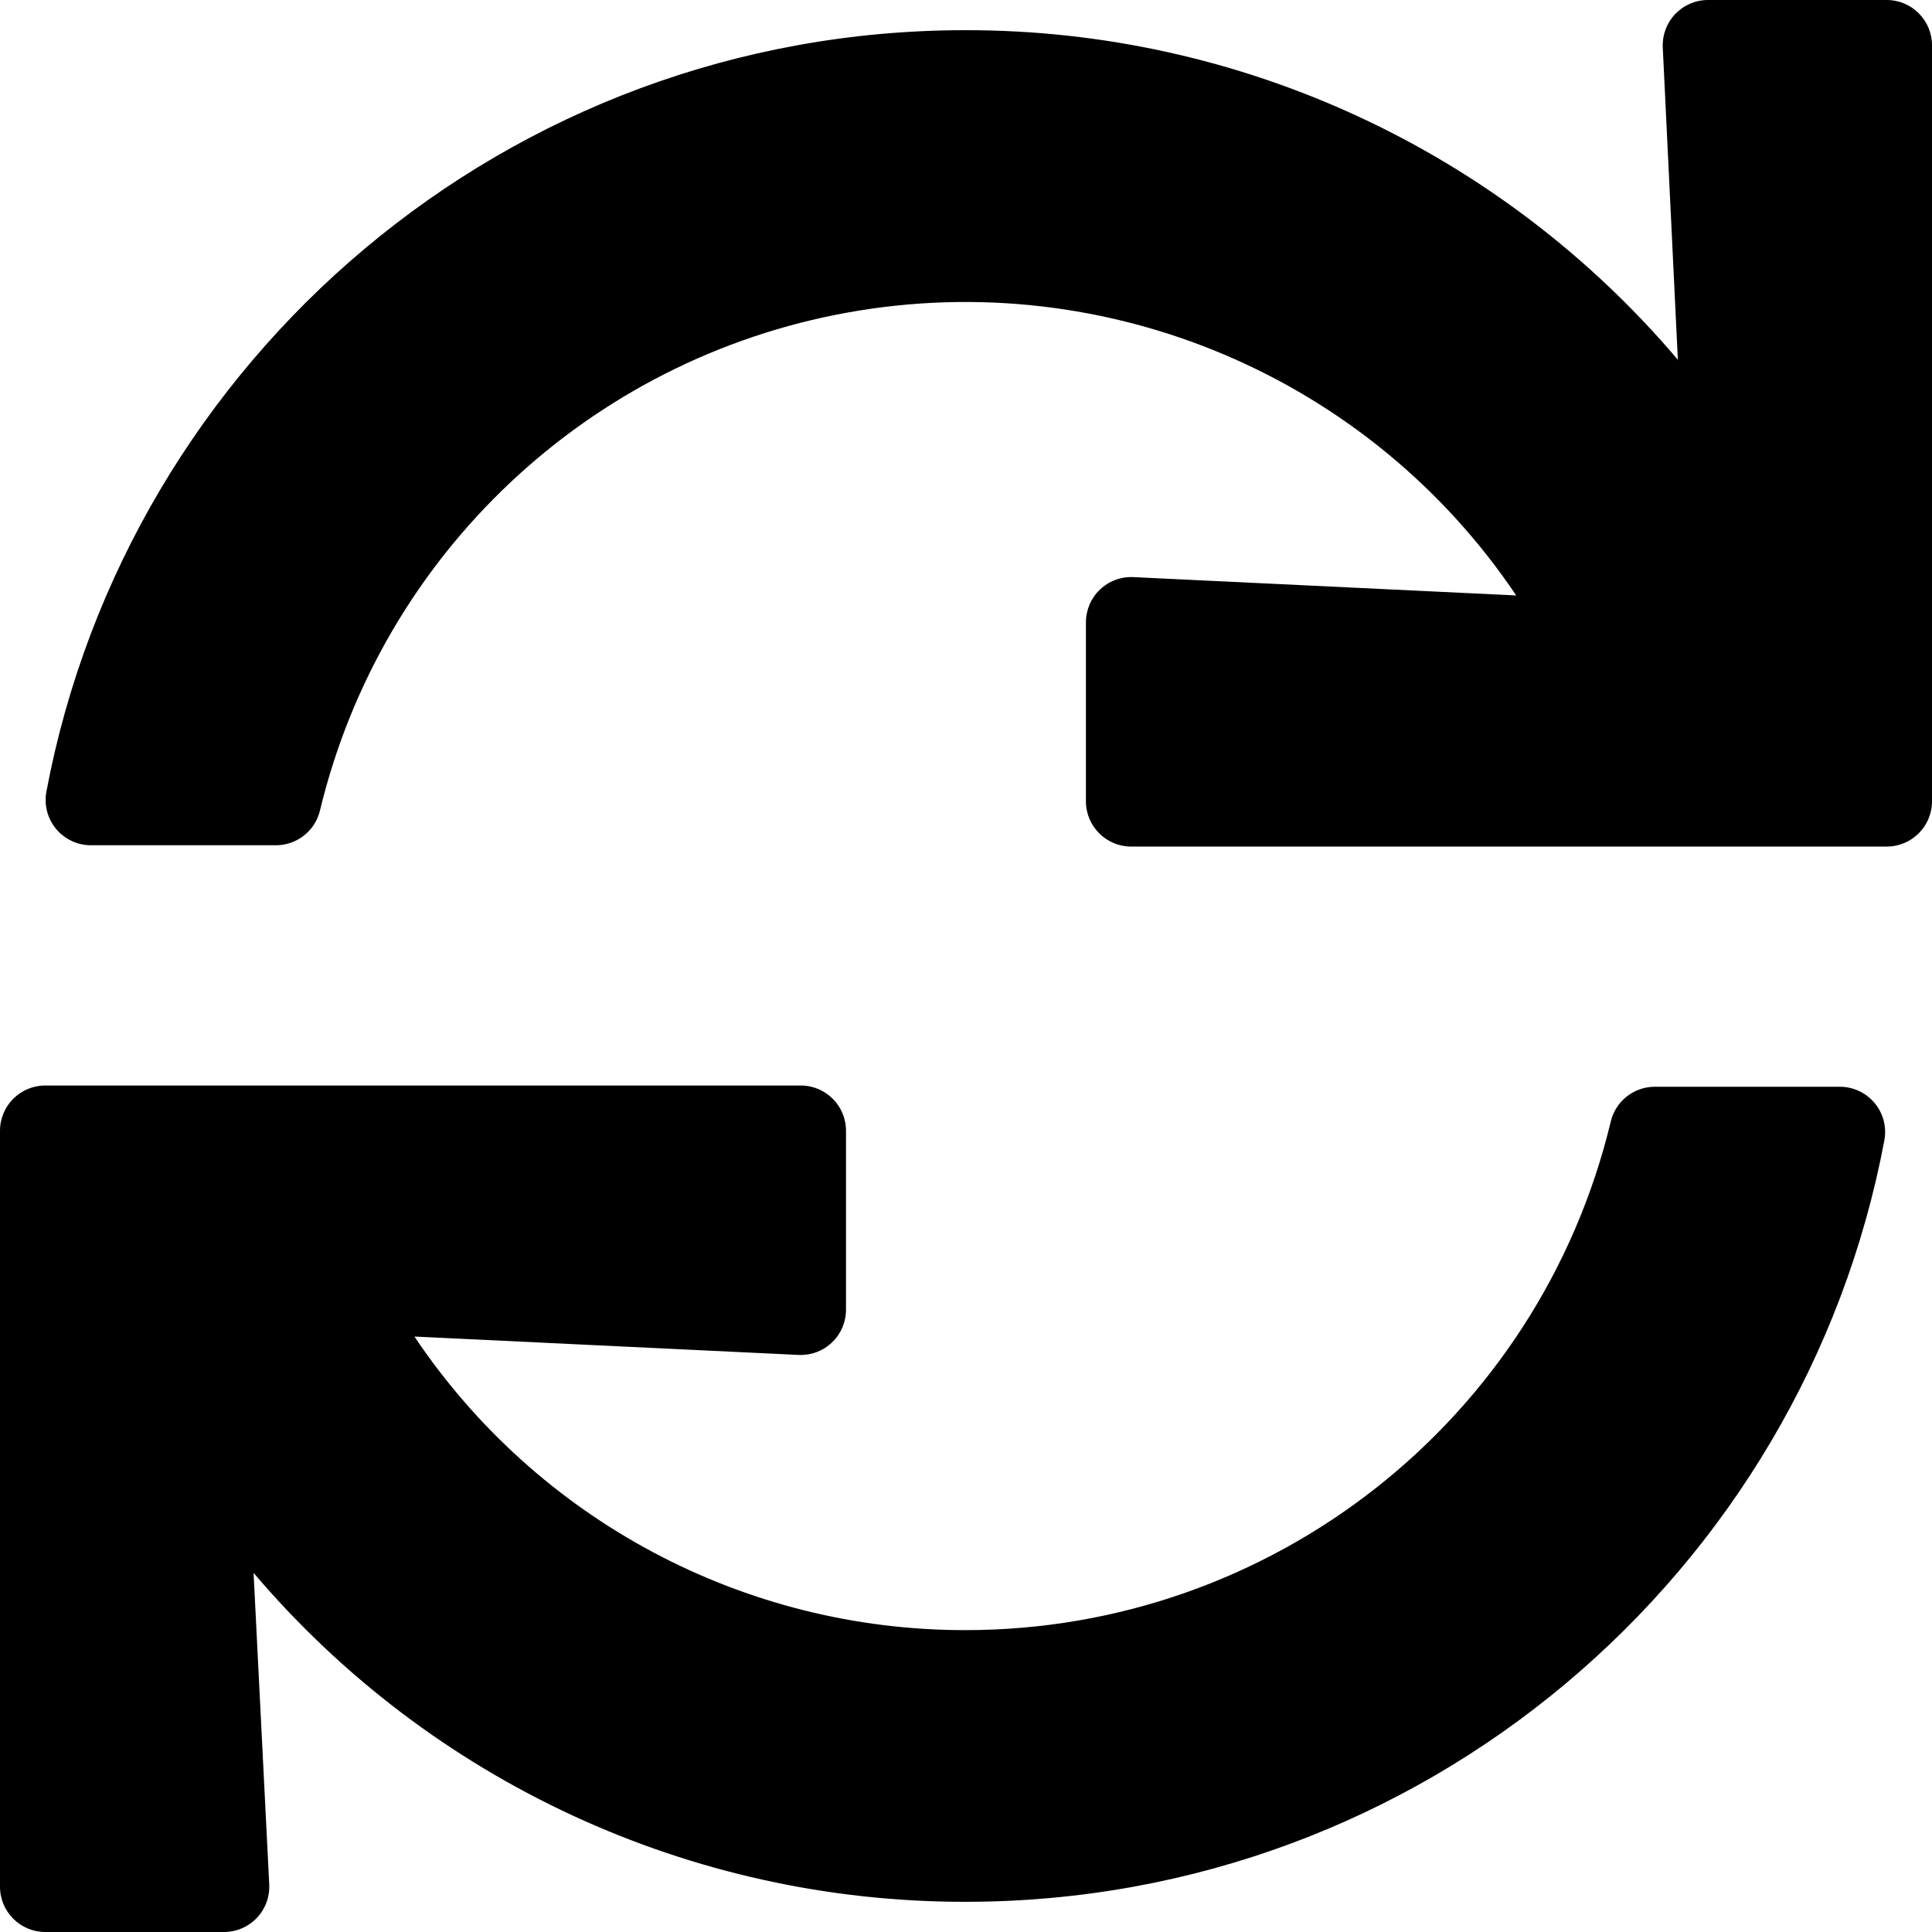
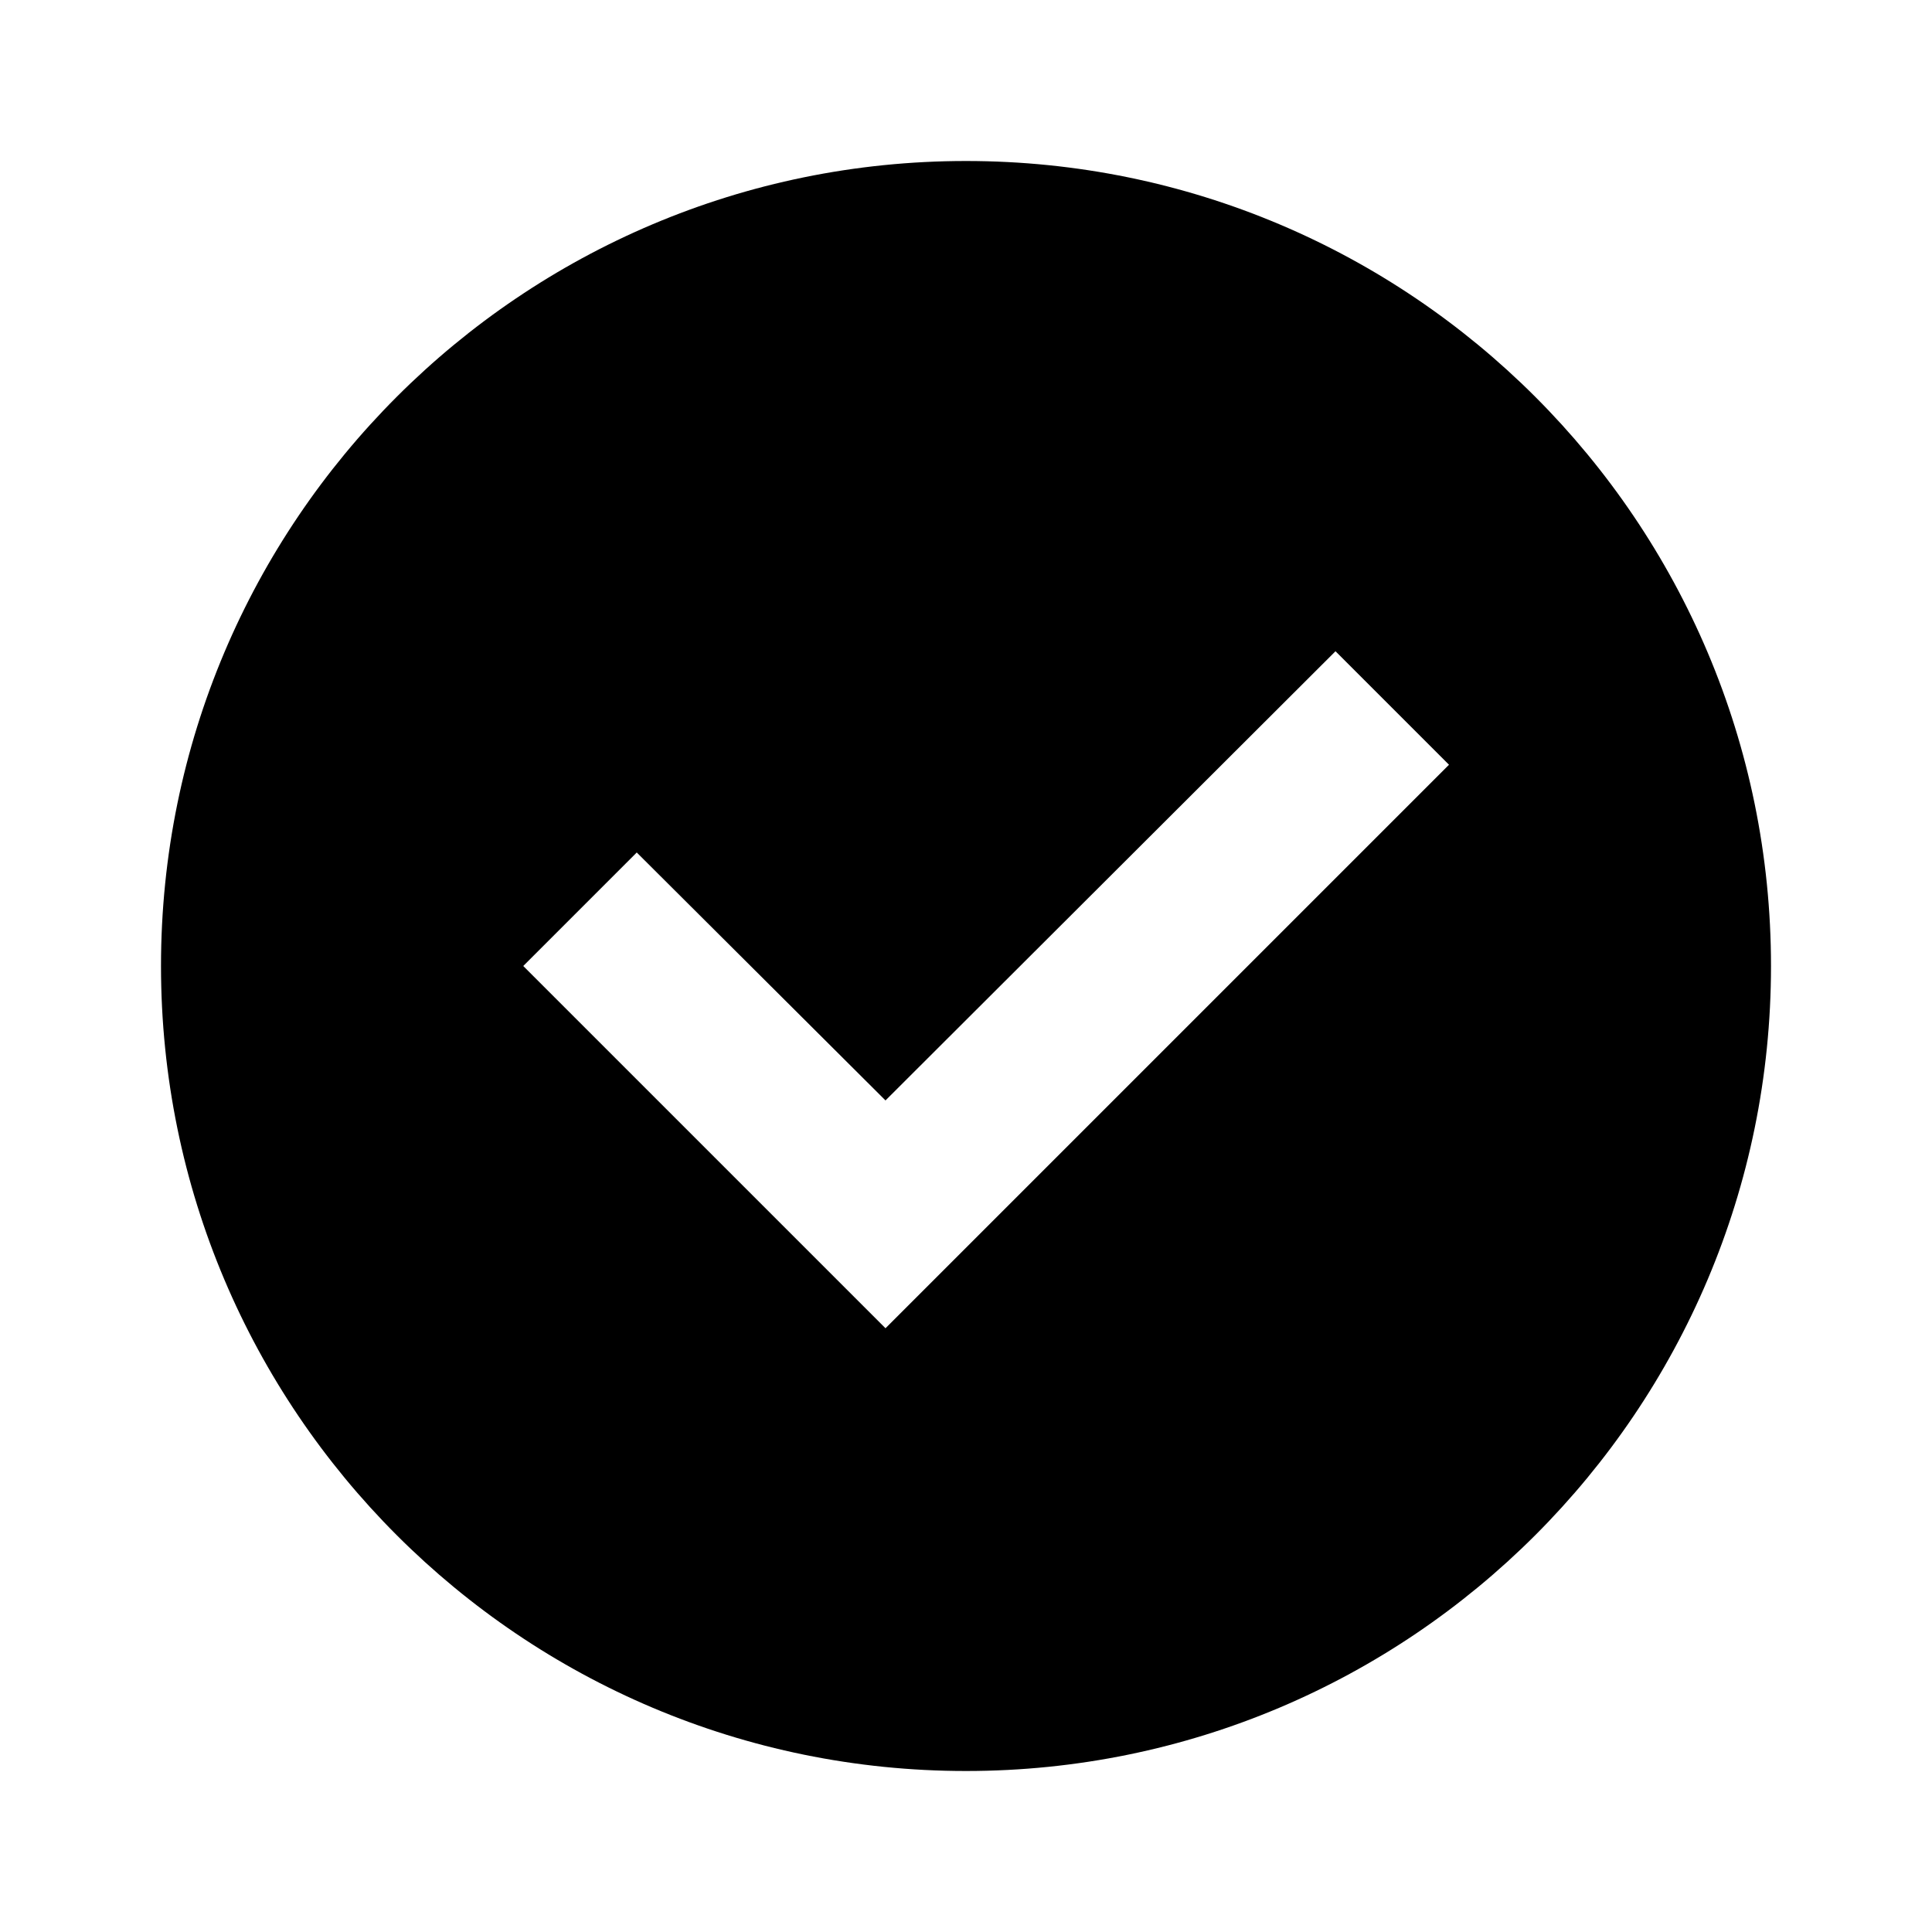
- <svg xmlns="http://www.w3.org/2000/svg" viewBox="0 0 512 512">
-   <path d="M440.65 12.57l4 82.77A247.16 247.16 0 0 0 255.83 8C134.73 8 33.91 94.92 12.29 209.82A12 12 0 0 0 24.09 224h49.05a12 12 0 0 0 11.67-9.26 175.91 175.91 0 0 1 317-56.94l-101.46-4.86a12 12 0 0 0-12.57 12v47.41a12 12 0 0 0 12 12H500a12 12 0 0 0 12-12V12a12 12 0 0 0-12-12h-47.37a12 12 0 0 0-11.98 12.57zM255.83 432a175.61 175.61 0 0 1-146-77.8l101.8 4.87a12 12 0 0 0 12.57-12v-47.4a12 12 0 0 0-12-12H12a12 12 0 0 0-12 12V500a12 12 0 0 0 12 12h47.35a12 12 0 0 0 12-12.6l-4.15-82.57A247.17 247.17 0 0 0 255.83 504c121.11 0 221.93-86.92 243.55-201.82a12 12 0 0 0-11.8-14.18h-49.05a12 12 0 0 0-11.67 9.26A175.86 175.86 0 0 1 255.83 432z" />
+ <svg viewBox="0 0 24 24" fill="currentColor">
+   <path d="M12,2A10,10 0 0,1 22,12A10,10 0 0,1 12,22A10,10 0 0,1 2,12A10,10 0 0,1 12,2M11,16.5L18,9.5L16.59,8.09L11,13.67L7.91,10.59L6.5,12L11,16.5Z" />
</svg>
